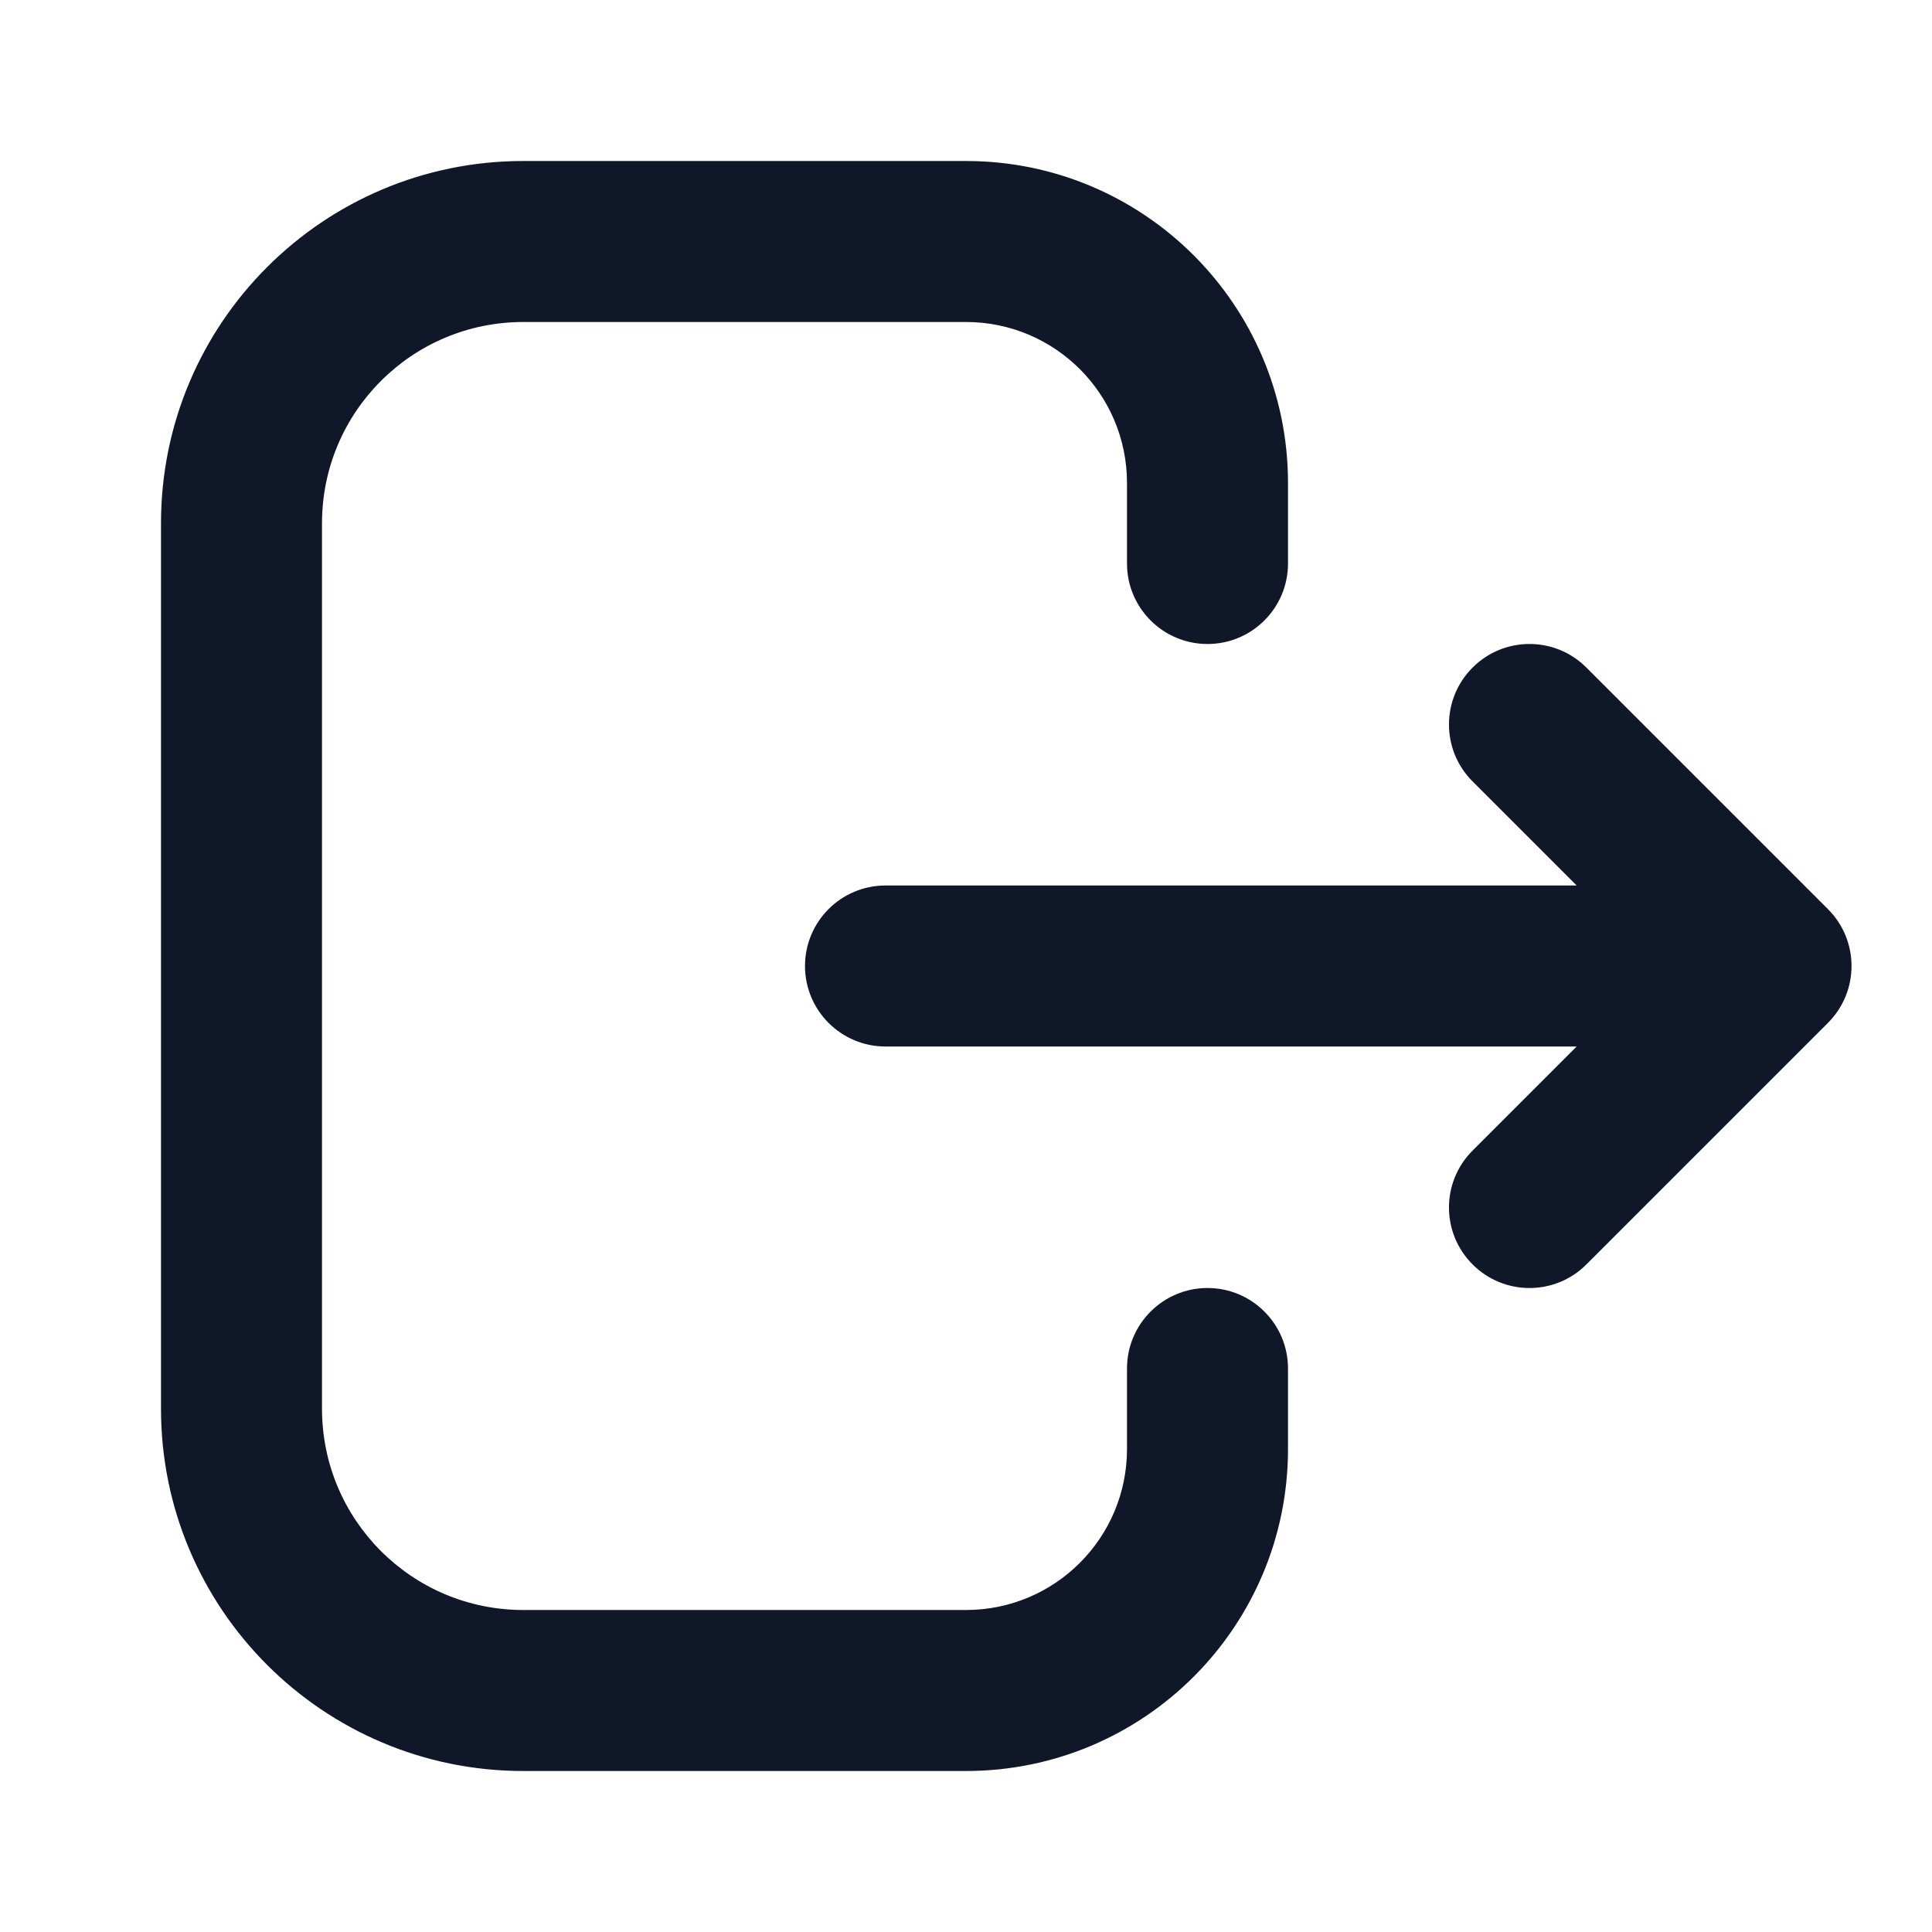
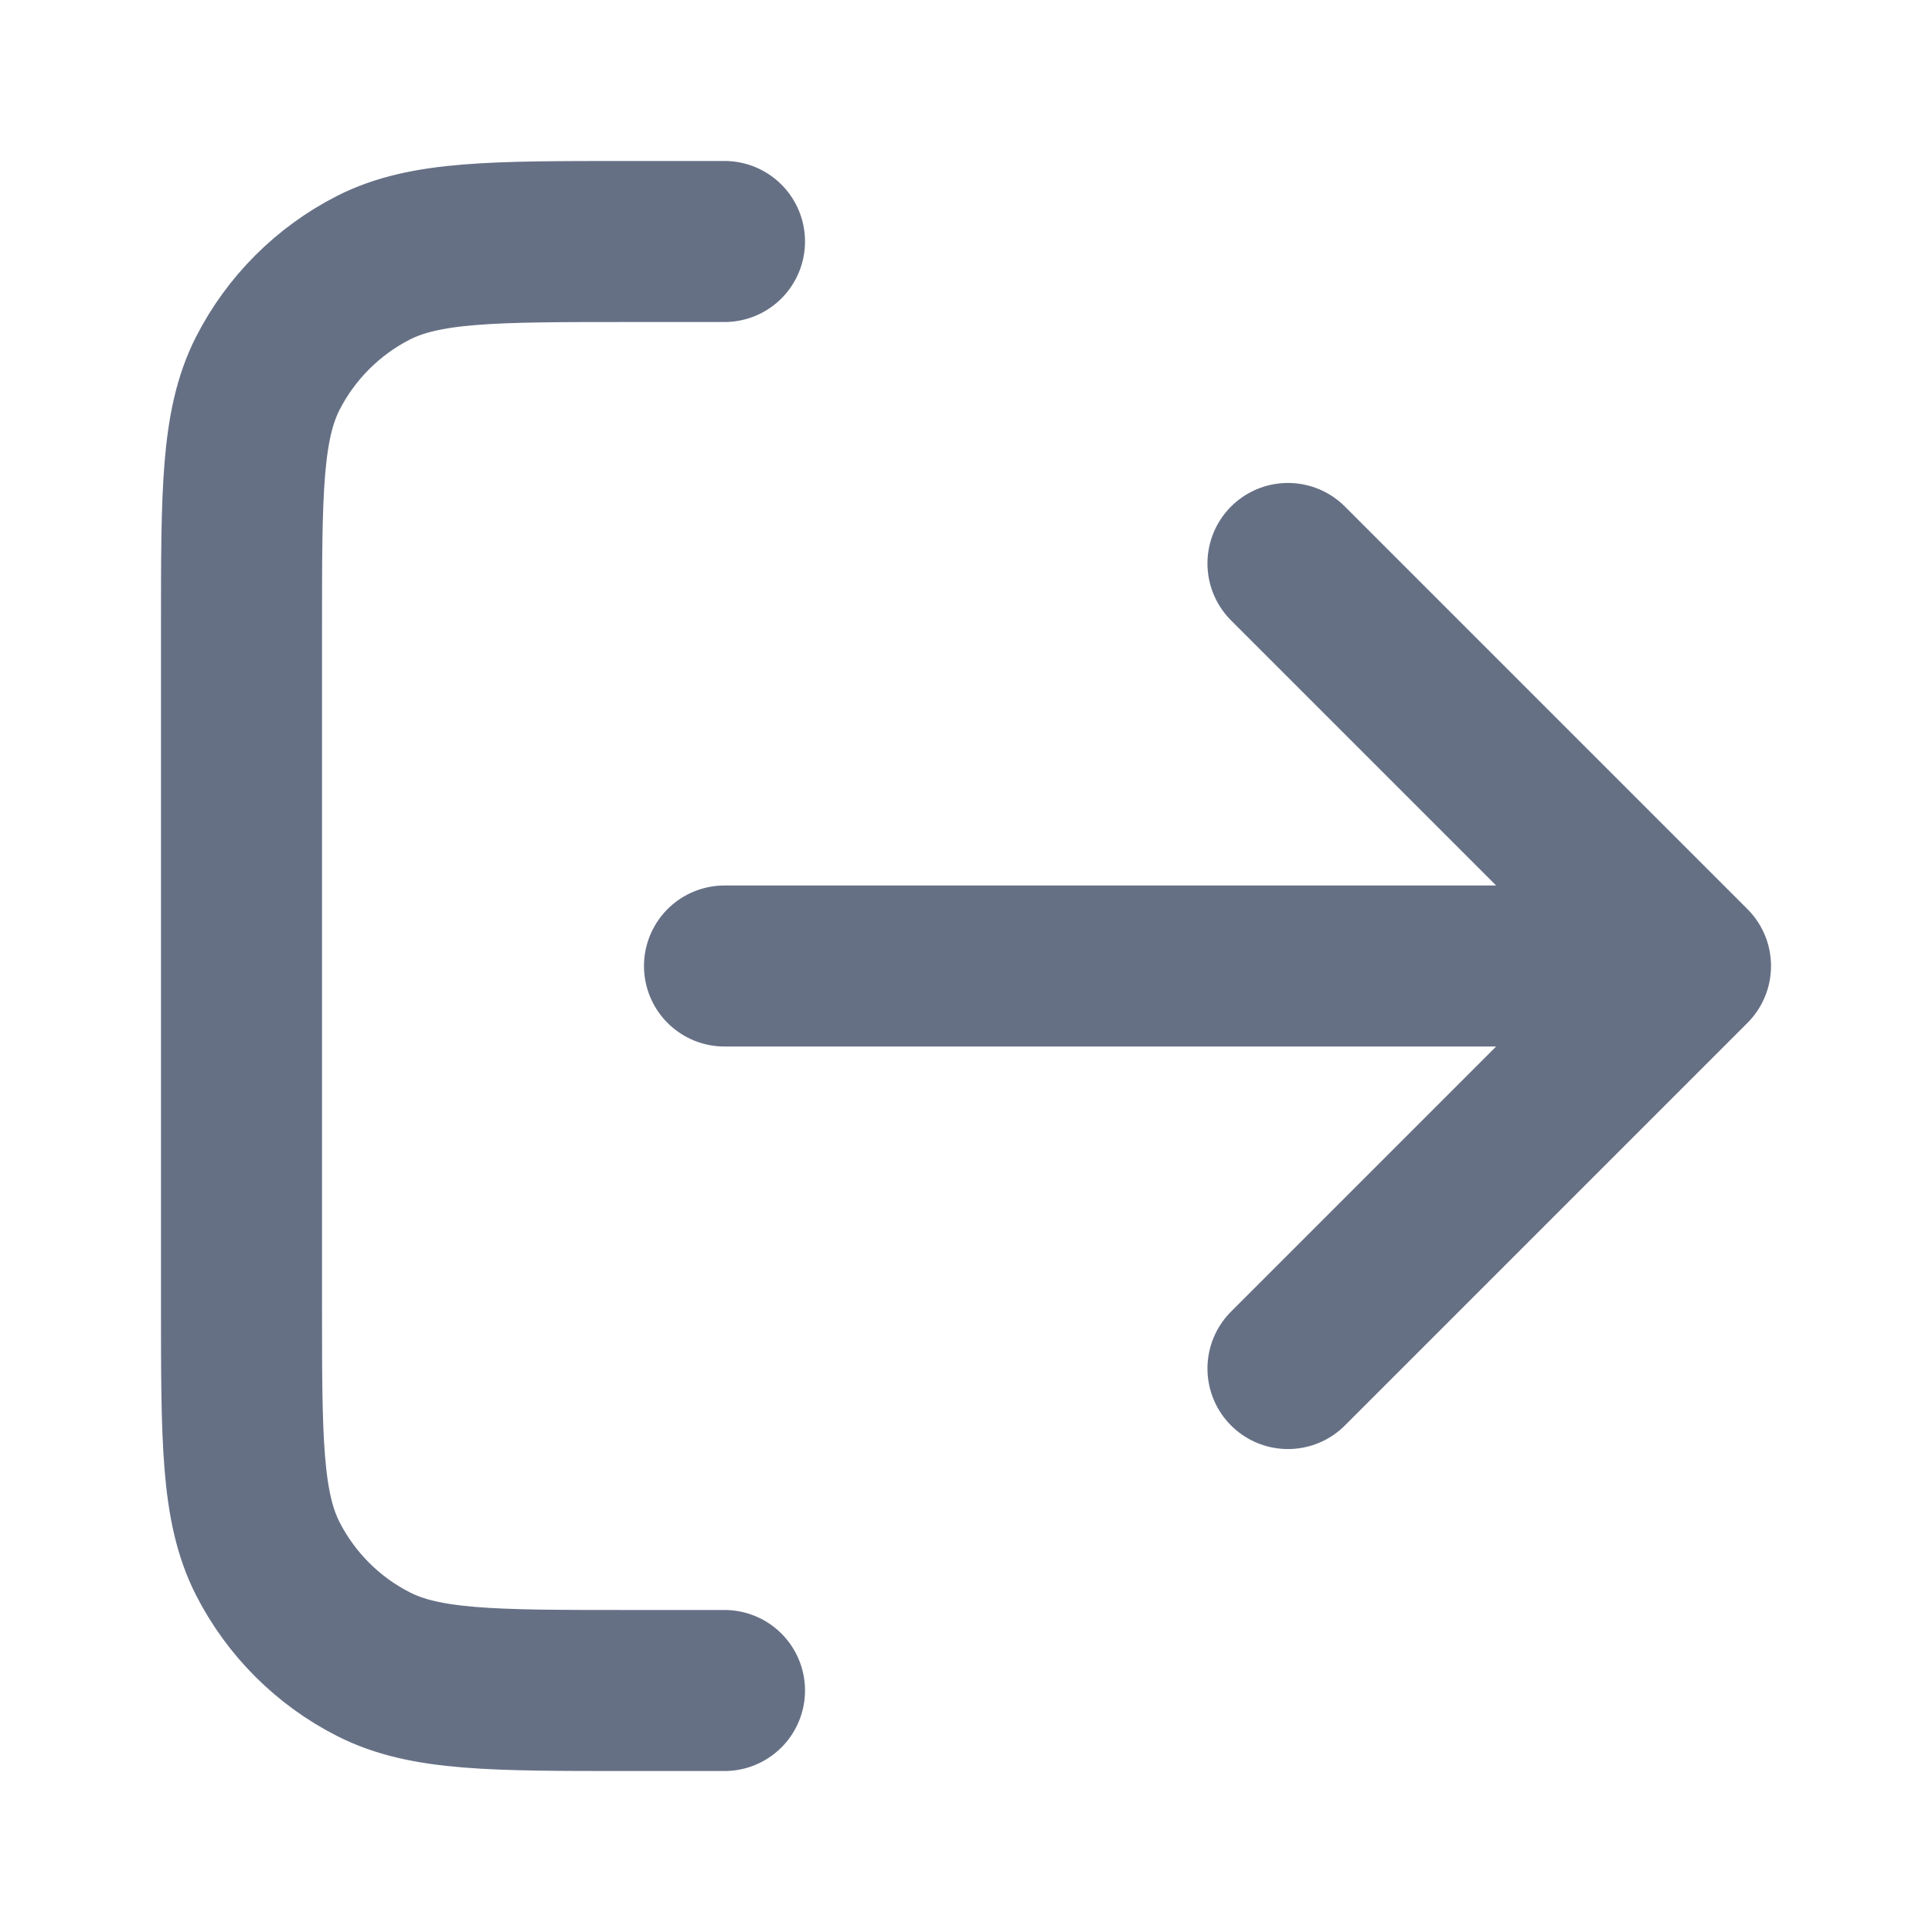
- <svg xmlns="http://www.w3.org/2000/svg" width="800px" height="800px" viewBox="0 0 24 24" fill="none">
-   <path fill-rule="evenodd" clip-rule="evenodd" d="M2 6.5C2 4.015 4.015 2 6.5 2H12C14.209 2 16 3.791 16 6V7C16 7.552 15.552 8 15 8C14.448 8 14 7.552 14 7V6C14 4.895 13.105 4 12 4H6.5C5.119 4 4 5.119 4 6.5V17.5C4 18.881 5.119 20 6.5 20H12C13.105 20 14 19.105 14 18V17C14 16.448 14.448 16 15 16C15.552 16 16 16.448 16 17V18C16 20.209 14.209 22 12 22H6.5C4.015 22 2 19.985 2 17.5V6.5ZM18.293 8.293C18.683 7.902 19.317 7.902 19.707 8.293L22.707 11.293C23.098 11.683 23.098 12.317 22.707 12.707L19.707 15.707C19.317 16.098 18.683 16.098 18.293 15.707C17.902 15.317 17.902 14.683 18.293 14.293L19.586 13L11 13C10.448 13 10 12.552 10 12C10 11.448 10.448 11 11 11L19.586 11L18.293 9.707C17.902 9.317 17.902 8.683 18.293 8.293Z" fill="#0F1729" />
+ <svg xmlns="http://www.w3.org/2000/svg" width="20" height="20" viewBox="0 0 20 20" fill="none">
+   <path d="M13.333 14.167L17.5 10M17.5 10L13.333 5.833M17.5 10H7.5M7.5 2.5H6.5C5.1 2.5 4.4 2.5 3.865 2.772C3.395 3.012 3.012 3.395 2.772 3.865C2.5 4.4 2.5 5.1 2.5 6.5V13.5C2.5 14.9 2.5 15.6 2.772 16.135C3.012 16.605 3.395 16.988 3.865 17.227C4.4 17.5 5.1 17.5 6.5 17.5H7.5" stroke="#667085" stroke-width="1.667" stroke-linecap="round" stroke-linejoin="round" />
</svg>
